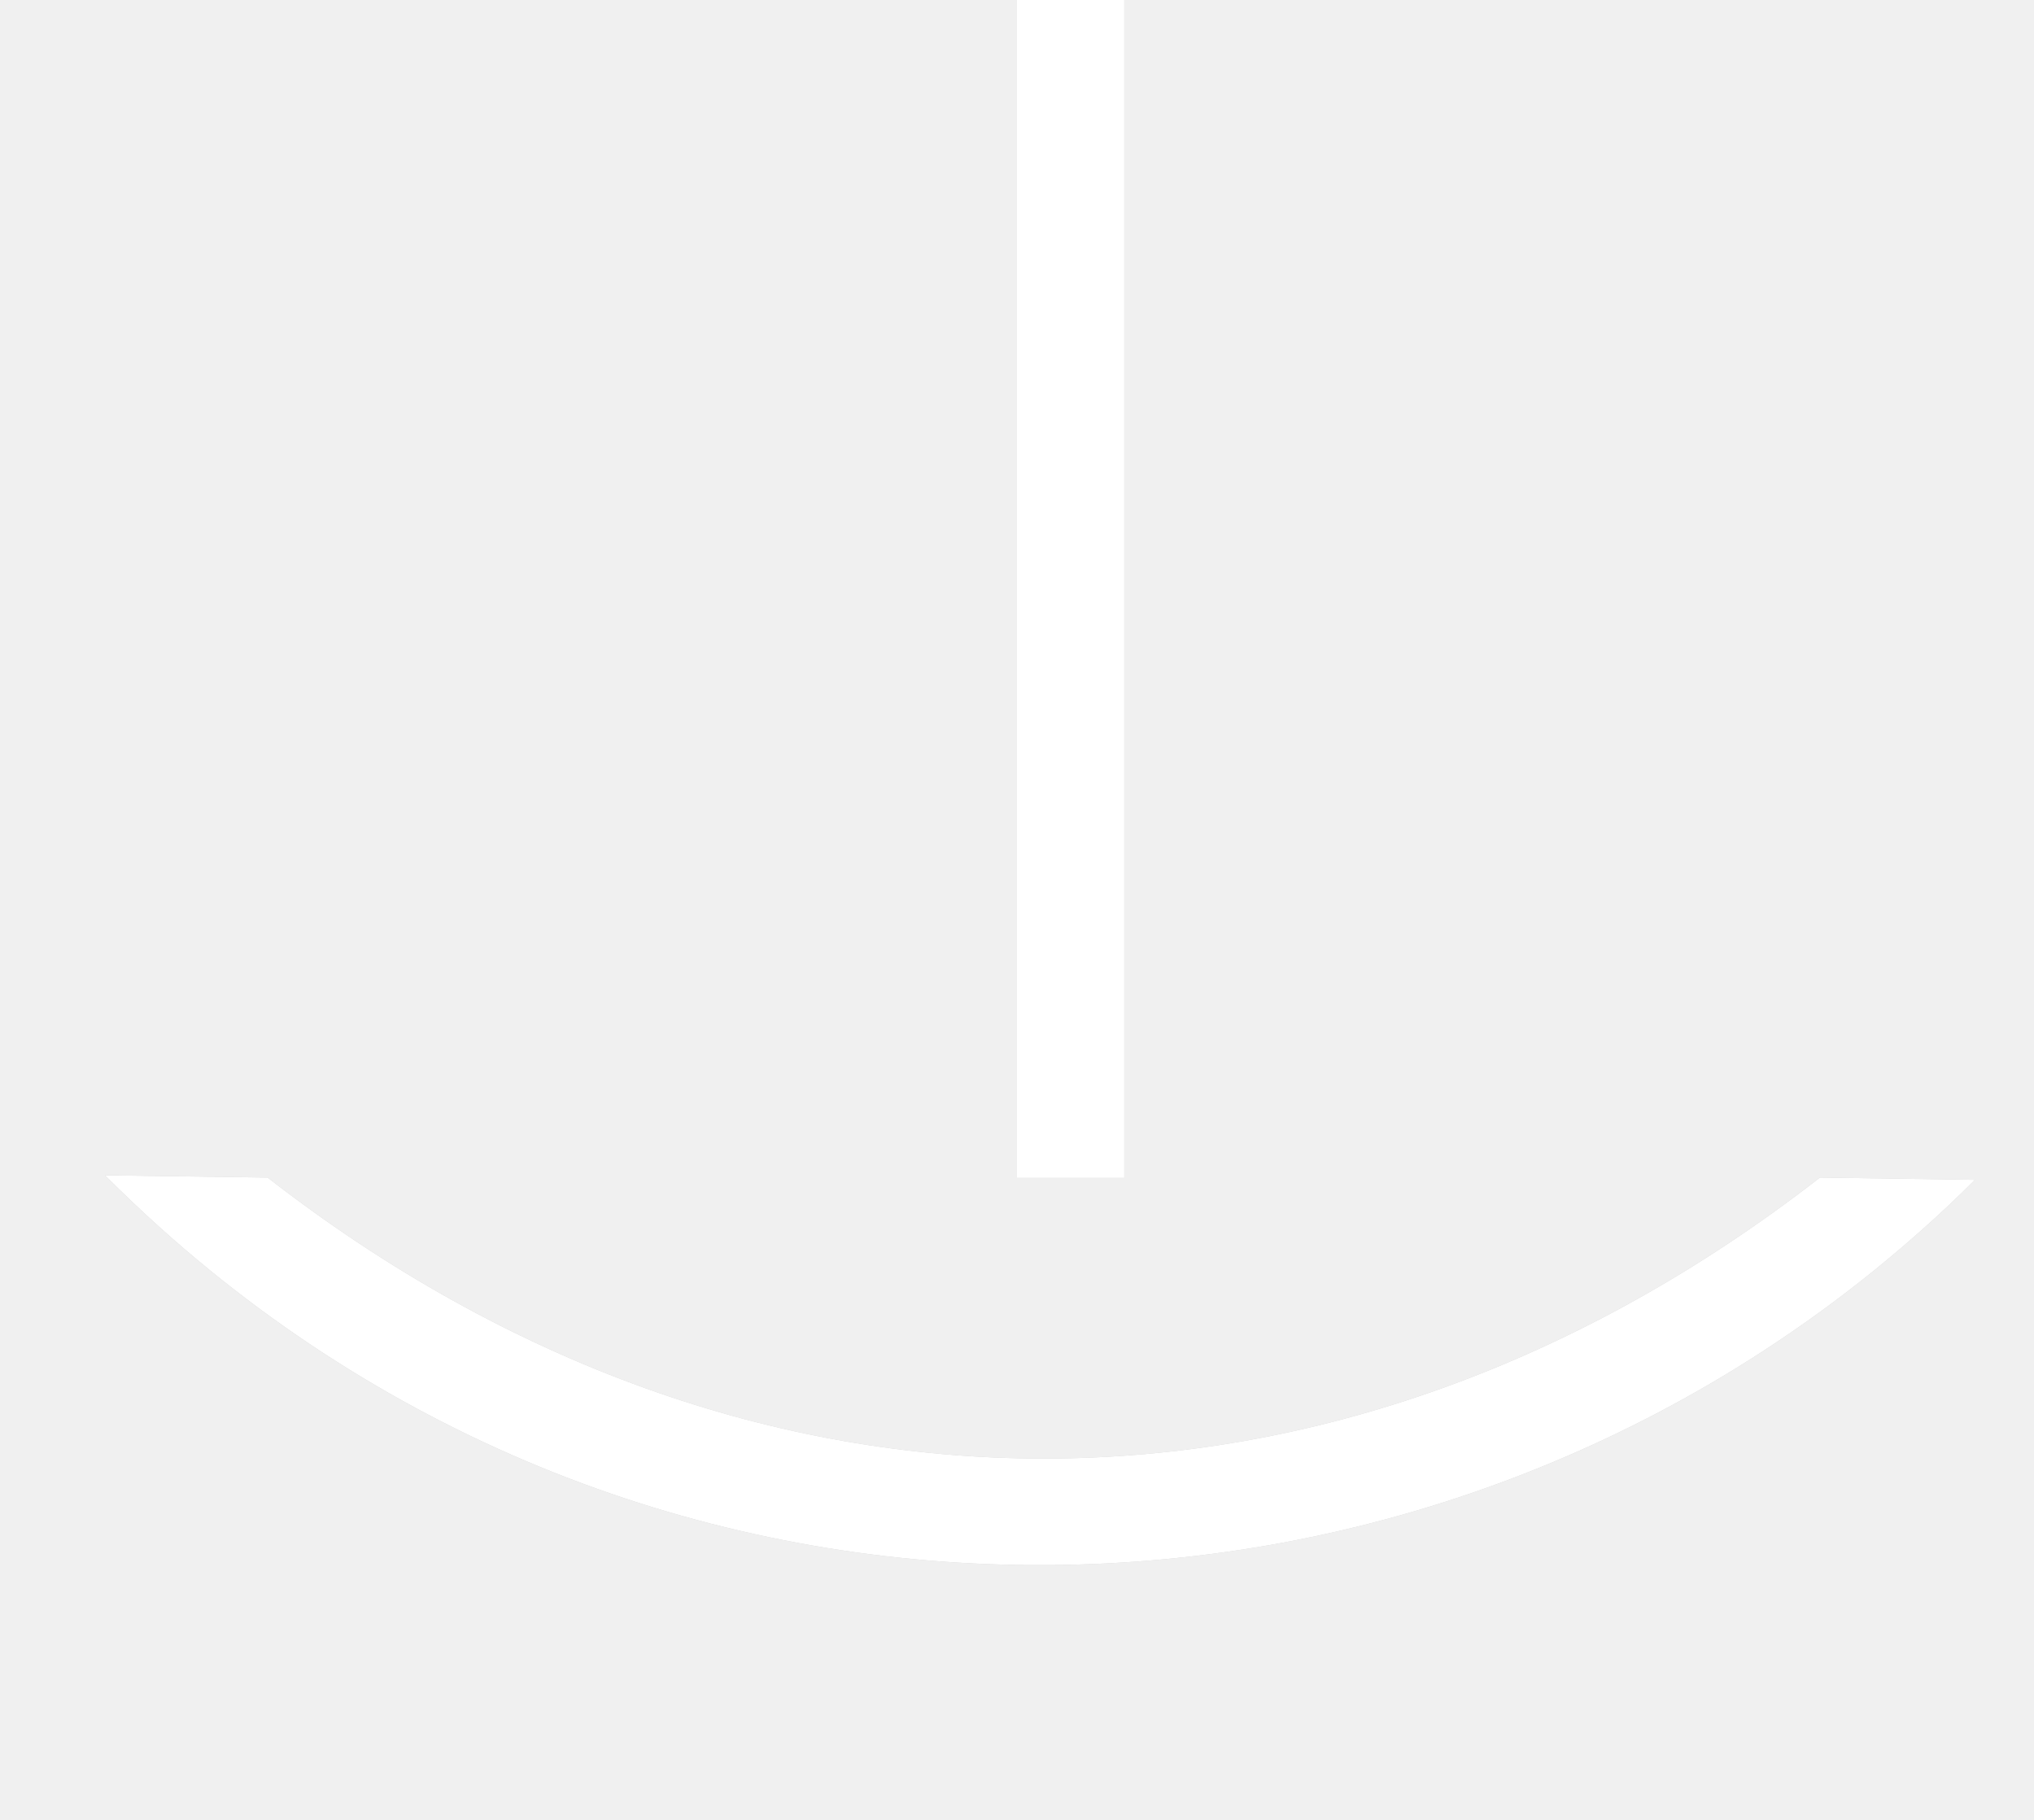
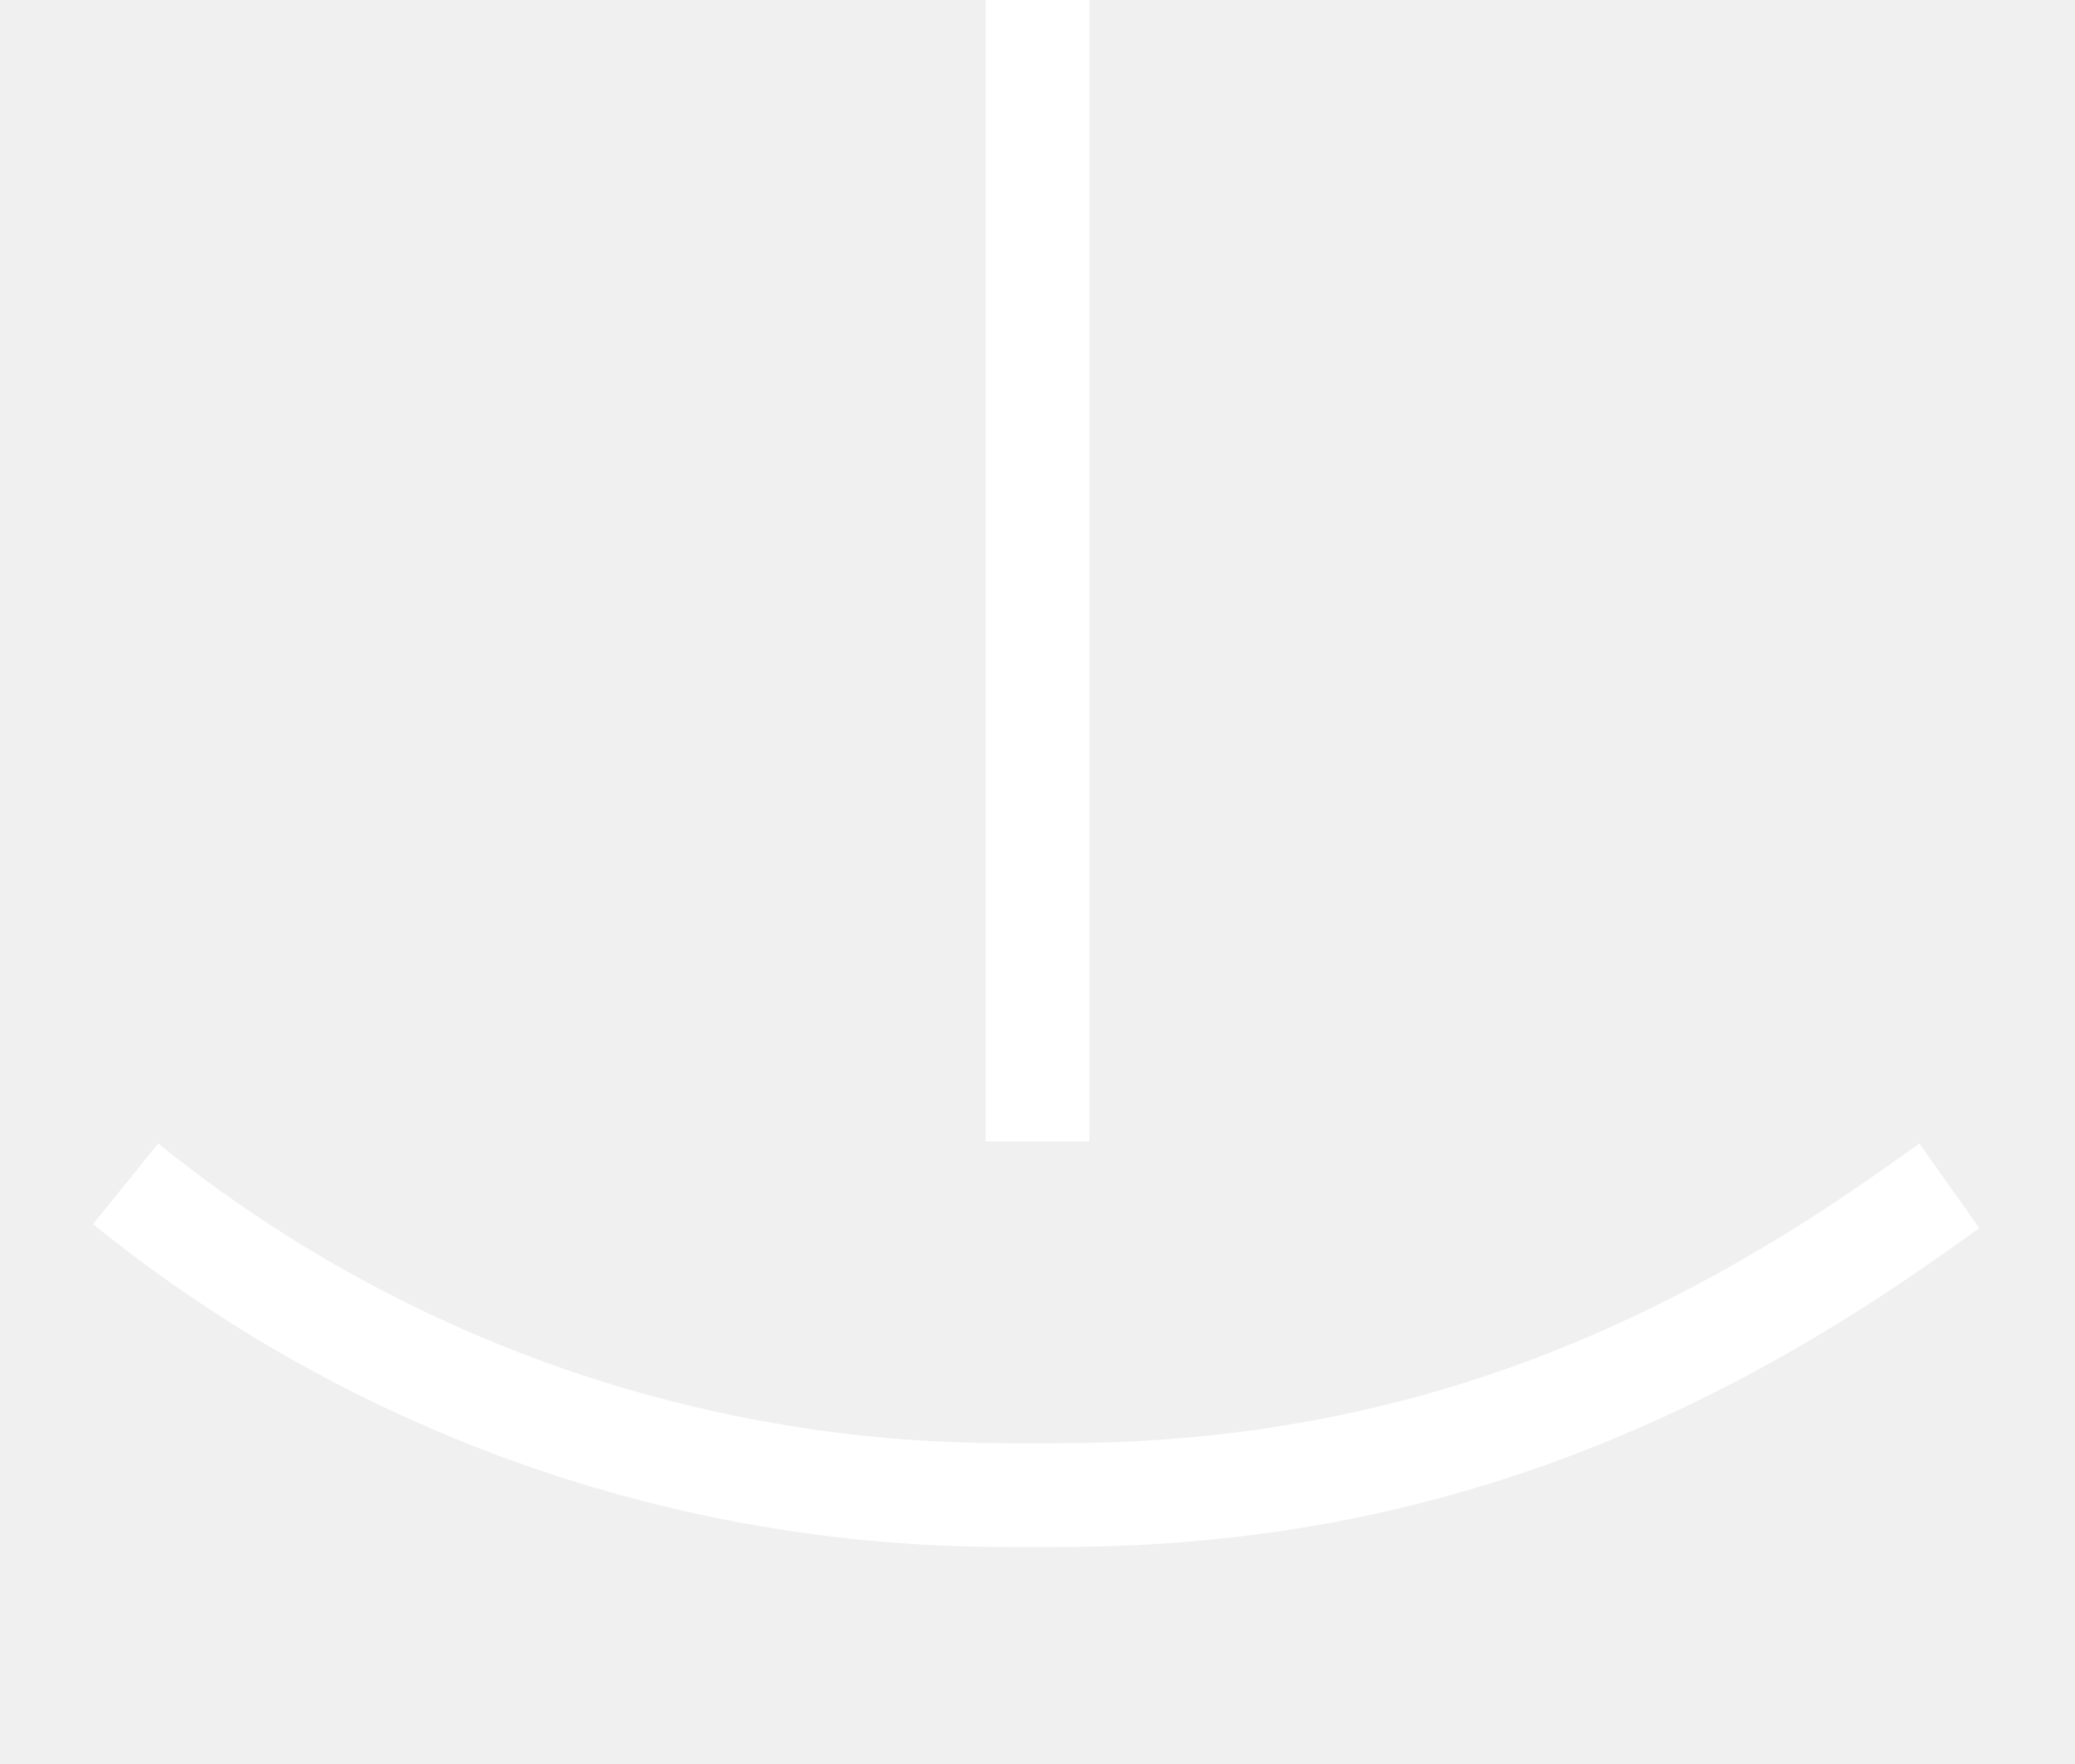
- <svg xmlns="http://www.w3.org/2000/svg" width="19" height="17" viewBox="0 0 19 17" fill="none">
-   <path fill-rule="evenodd" clip-rule="evenodd" d="M9.5 11L9.5 0L10.5 -4.37114e-08L10.5 11L9.5 11Z" fill="white" />
-   <mask id="path-2-inside-1" fill="white">
-     <path d="M17.95 11.491C18.12 11.34 18.286 11.184 18.448 11.021L17 11C12.5 14.5 7 14.5 2.5 11L0.98 10.979C1.15 11.148 1.322 11.312 1.498 11.47C6.266 15.753 13.357 15.58 17.95 11.491Z" />
-   </mask>
-   <path d="M17.95 11.491C18.12 11.34 18.286 11.184 18.448 11.021L17 11C12.5 14.5 7 14.5 2.5 11L0.98 10.979C1.15 11.148 1.322 11.312 1.498 11.47C6.266 15.753 13.357 15.58 17.95 11.491Z" fill="#C4C4C4" />
-   <path d="M18.448 11.021L112.493 105.066L334.91 -117.35L20.399 -121.964L18.448 11.021ZM17.95 11.491L106.378 110.836L106.378 110.836L17.95 11.491ZM1.498 11.47L90.386 -87.464V-87.464L1.498 11.47ZM0.98 10.979L2.86 -122.008L-324.728 -126.639L-93.065 105.024L0.98 10.979ZM17 11L18.951 -121.986L-27.77 -122.671L-64.654 -93.984L17 11ZM2.5 11L84.154 -93.984L48.961 -121.356L4.38 -121.987L2.5 11ZM-75.597 -83.024C-73.937 -84.684 -72.23 -86.294 -70.478 -87.854L106.378 110.836C108.47 108.975 110.509 107.051 112.493 105.066L-75.597 -83.024ZM-70.478 -87.854C-26.048 -127.401 43.23 -129.832 90.386 -87.464L-87.389 110.404C-30.698 161.338 52.762 158.561 106.378 110.836L-70.478 -87.854ZM90.386 -87.464C91.972 -86.04 93.519 -84.573 95.025 -83.067L-93.065 105.024C-91.219 106.869 -89.327 108.663 -87.389 110.404L90.386 -87.464ZM-64.654 -93.984C-45.692 -108.732 -19.92 -119.375 9.75 -119.375C39.42 -119.375 65.192 -108.732 84.154 -93.984L-79.154 115.984C-26.626 156.839 46.126 156.839 98.654 115.984L-64.654 -93.984ZM4.38 -121.987L2.86 -122.008L-0.9 143.965L0.62 143.987L4.38 -121.987ZM15.049 143.986L16.497 144.007L20.399 -121.964L18.951 -121.986L15.049 143.986Z" fill="white" mask="url(#path-2-inside-1)" />
+ <svg xmlns="http://www.w3.org/2000/svg" width="20" height="17" viewBox="0 0 20 17" fill="none">
+   <g clip-path="url(#clip0)">
+     <path fill-rule="evenodd" clip-rule="evenodd" d="M9.5 11L9.5 0L10.5 -4.37114e-08L10.5 11L9.5 11Z" fill="white" />
+     <path fill-rule="evenodd" clip-rule="evenodd" d="M19.078 11.836L18.731 12.082C16.117 13.934 13.414 14.908 10.211 14.908H9.685C6.485 14.908 3.383 13.81 0.896 11.797L1.525 11.02C3.834 12.888 6.714 13.908 9.685 13.908H10.211C13.207 13.908 15.708 12.998 18.153 11.266L18.5 11.02L19.078 11.836Z" fill="white" />
+   </g>
+   <defs>
+     <clipPath id="clip0">
+       <rect width="20" height="17" fill="white" />
+     </clipPath>
+   </defs>
</svg>
